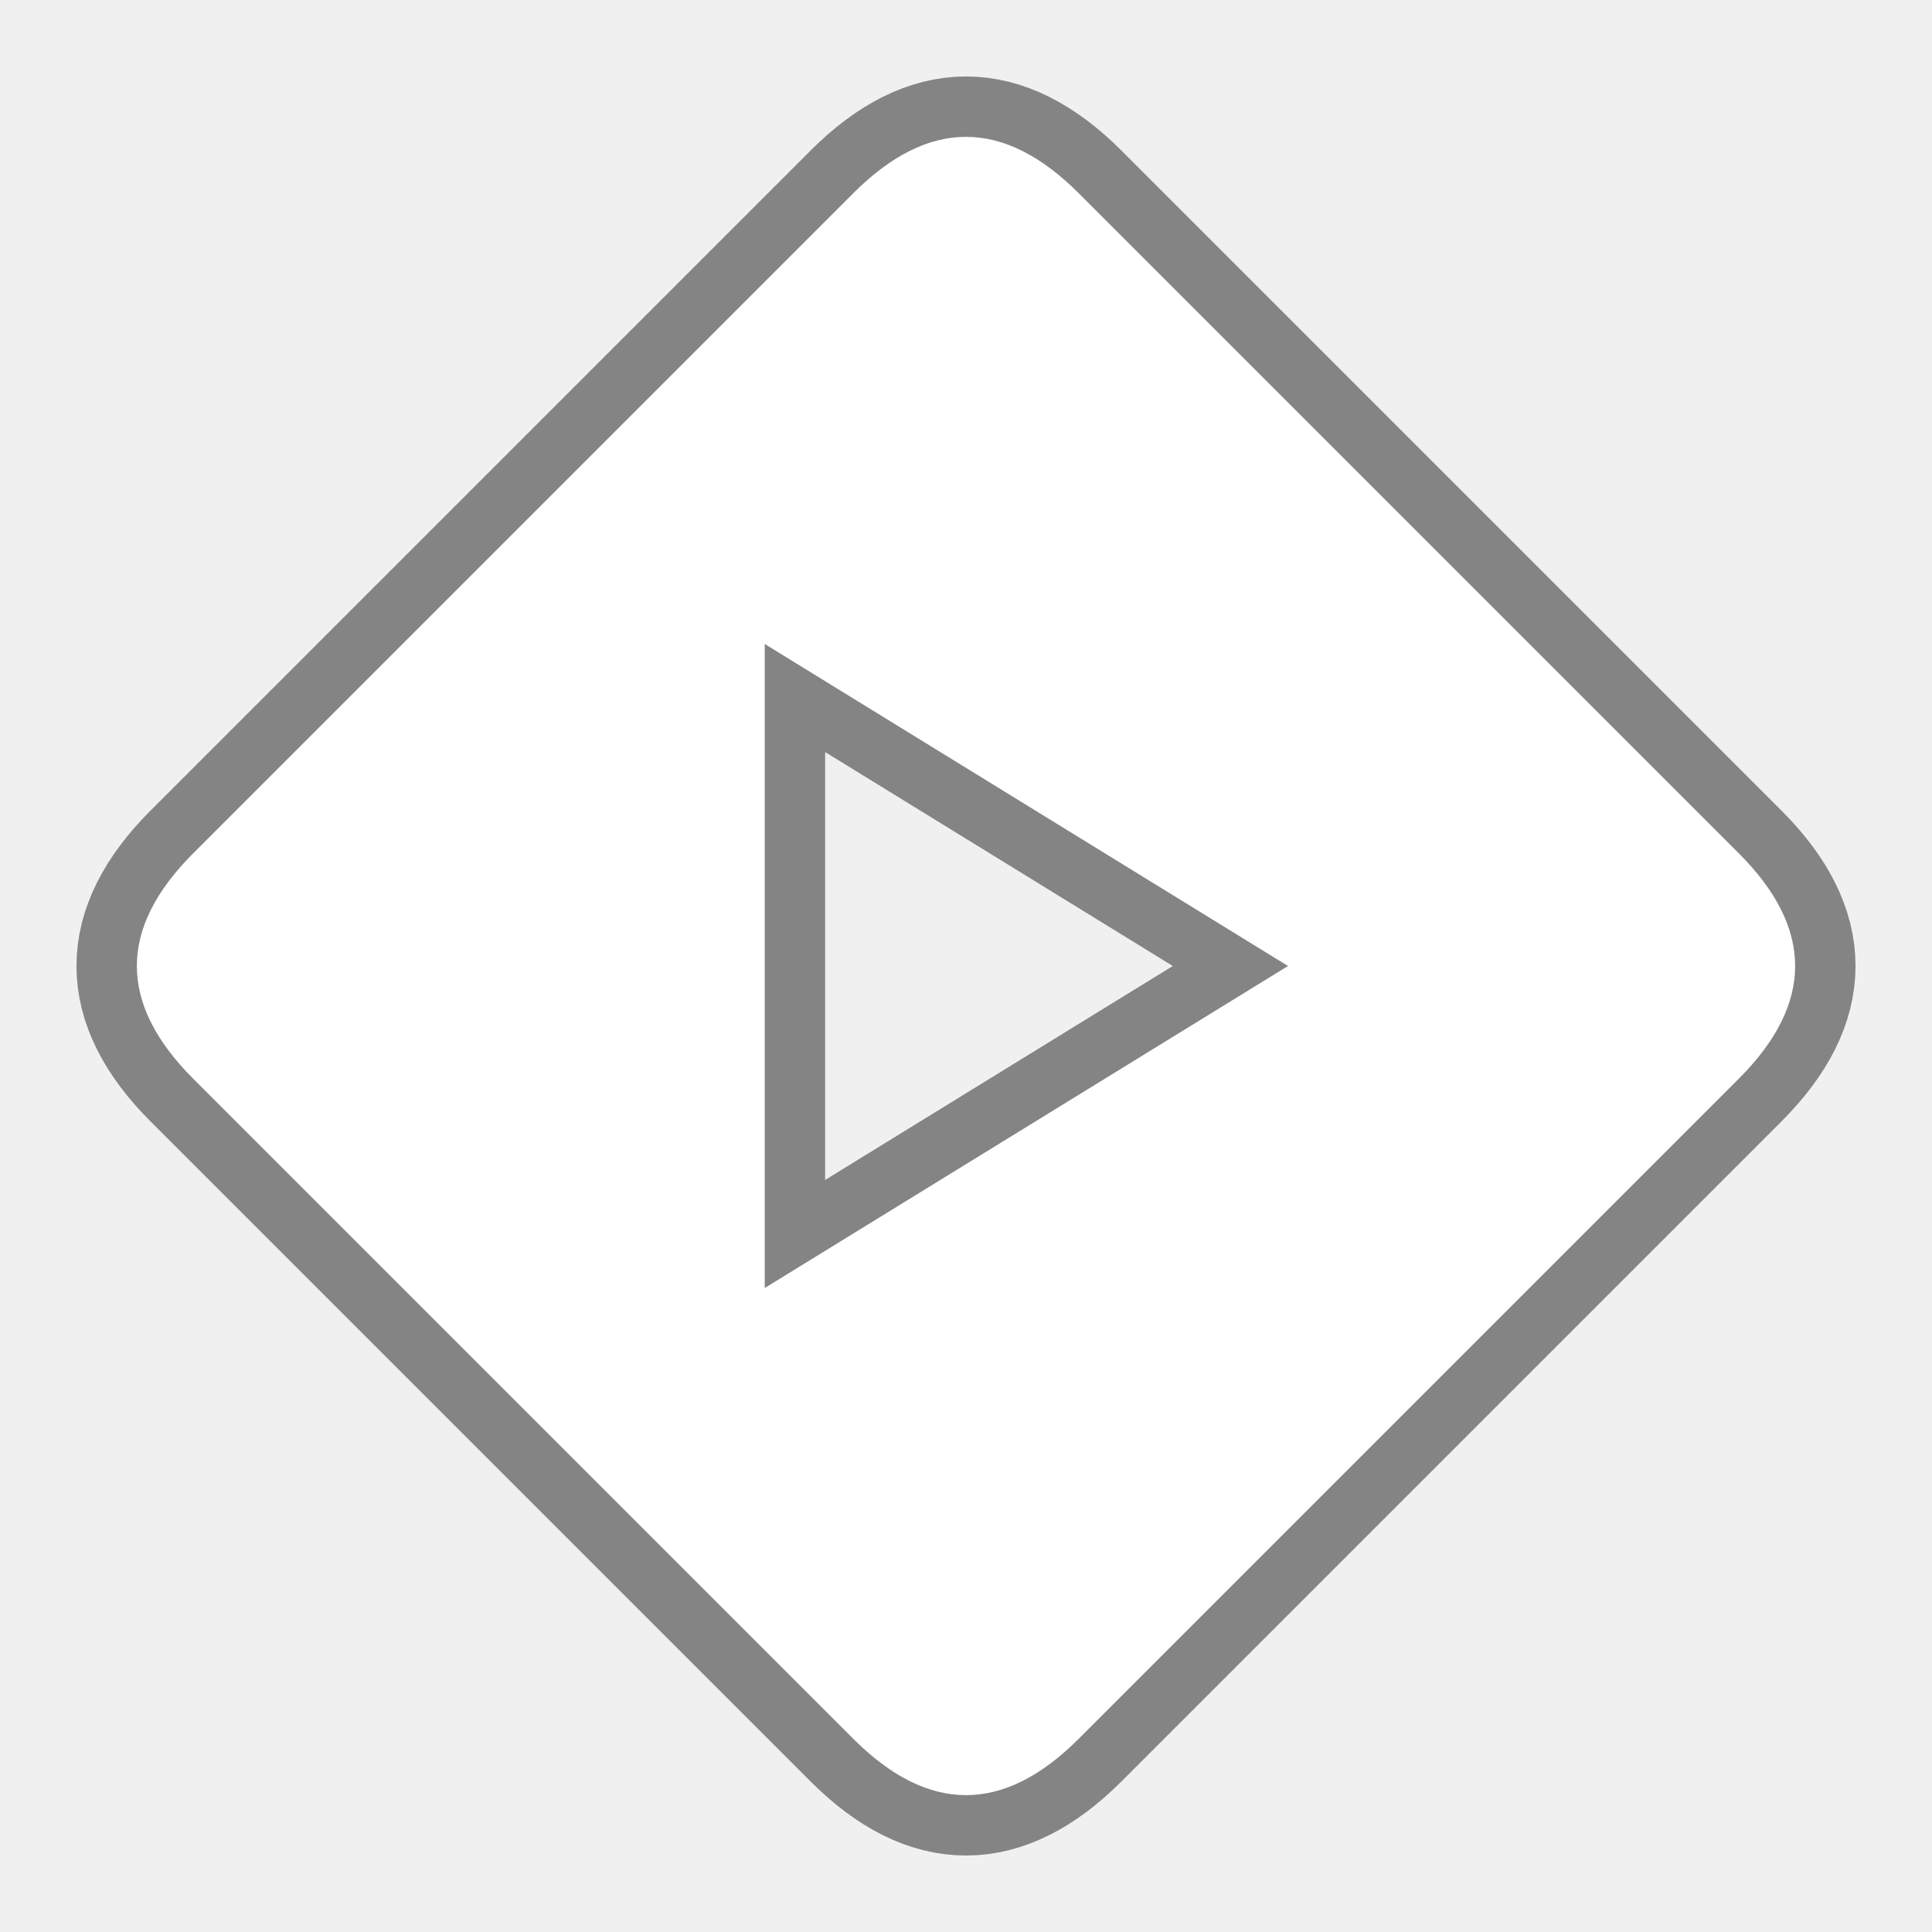
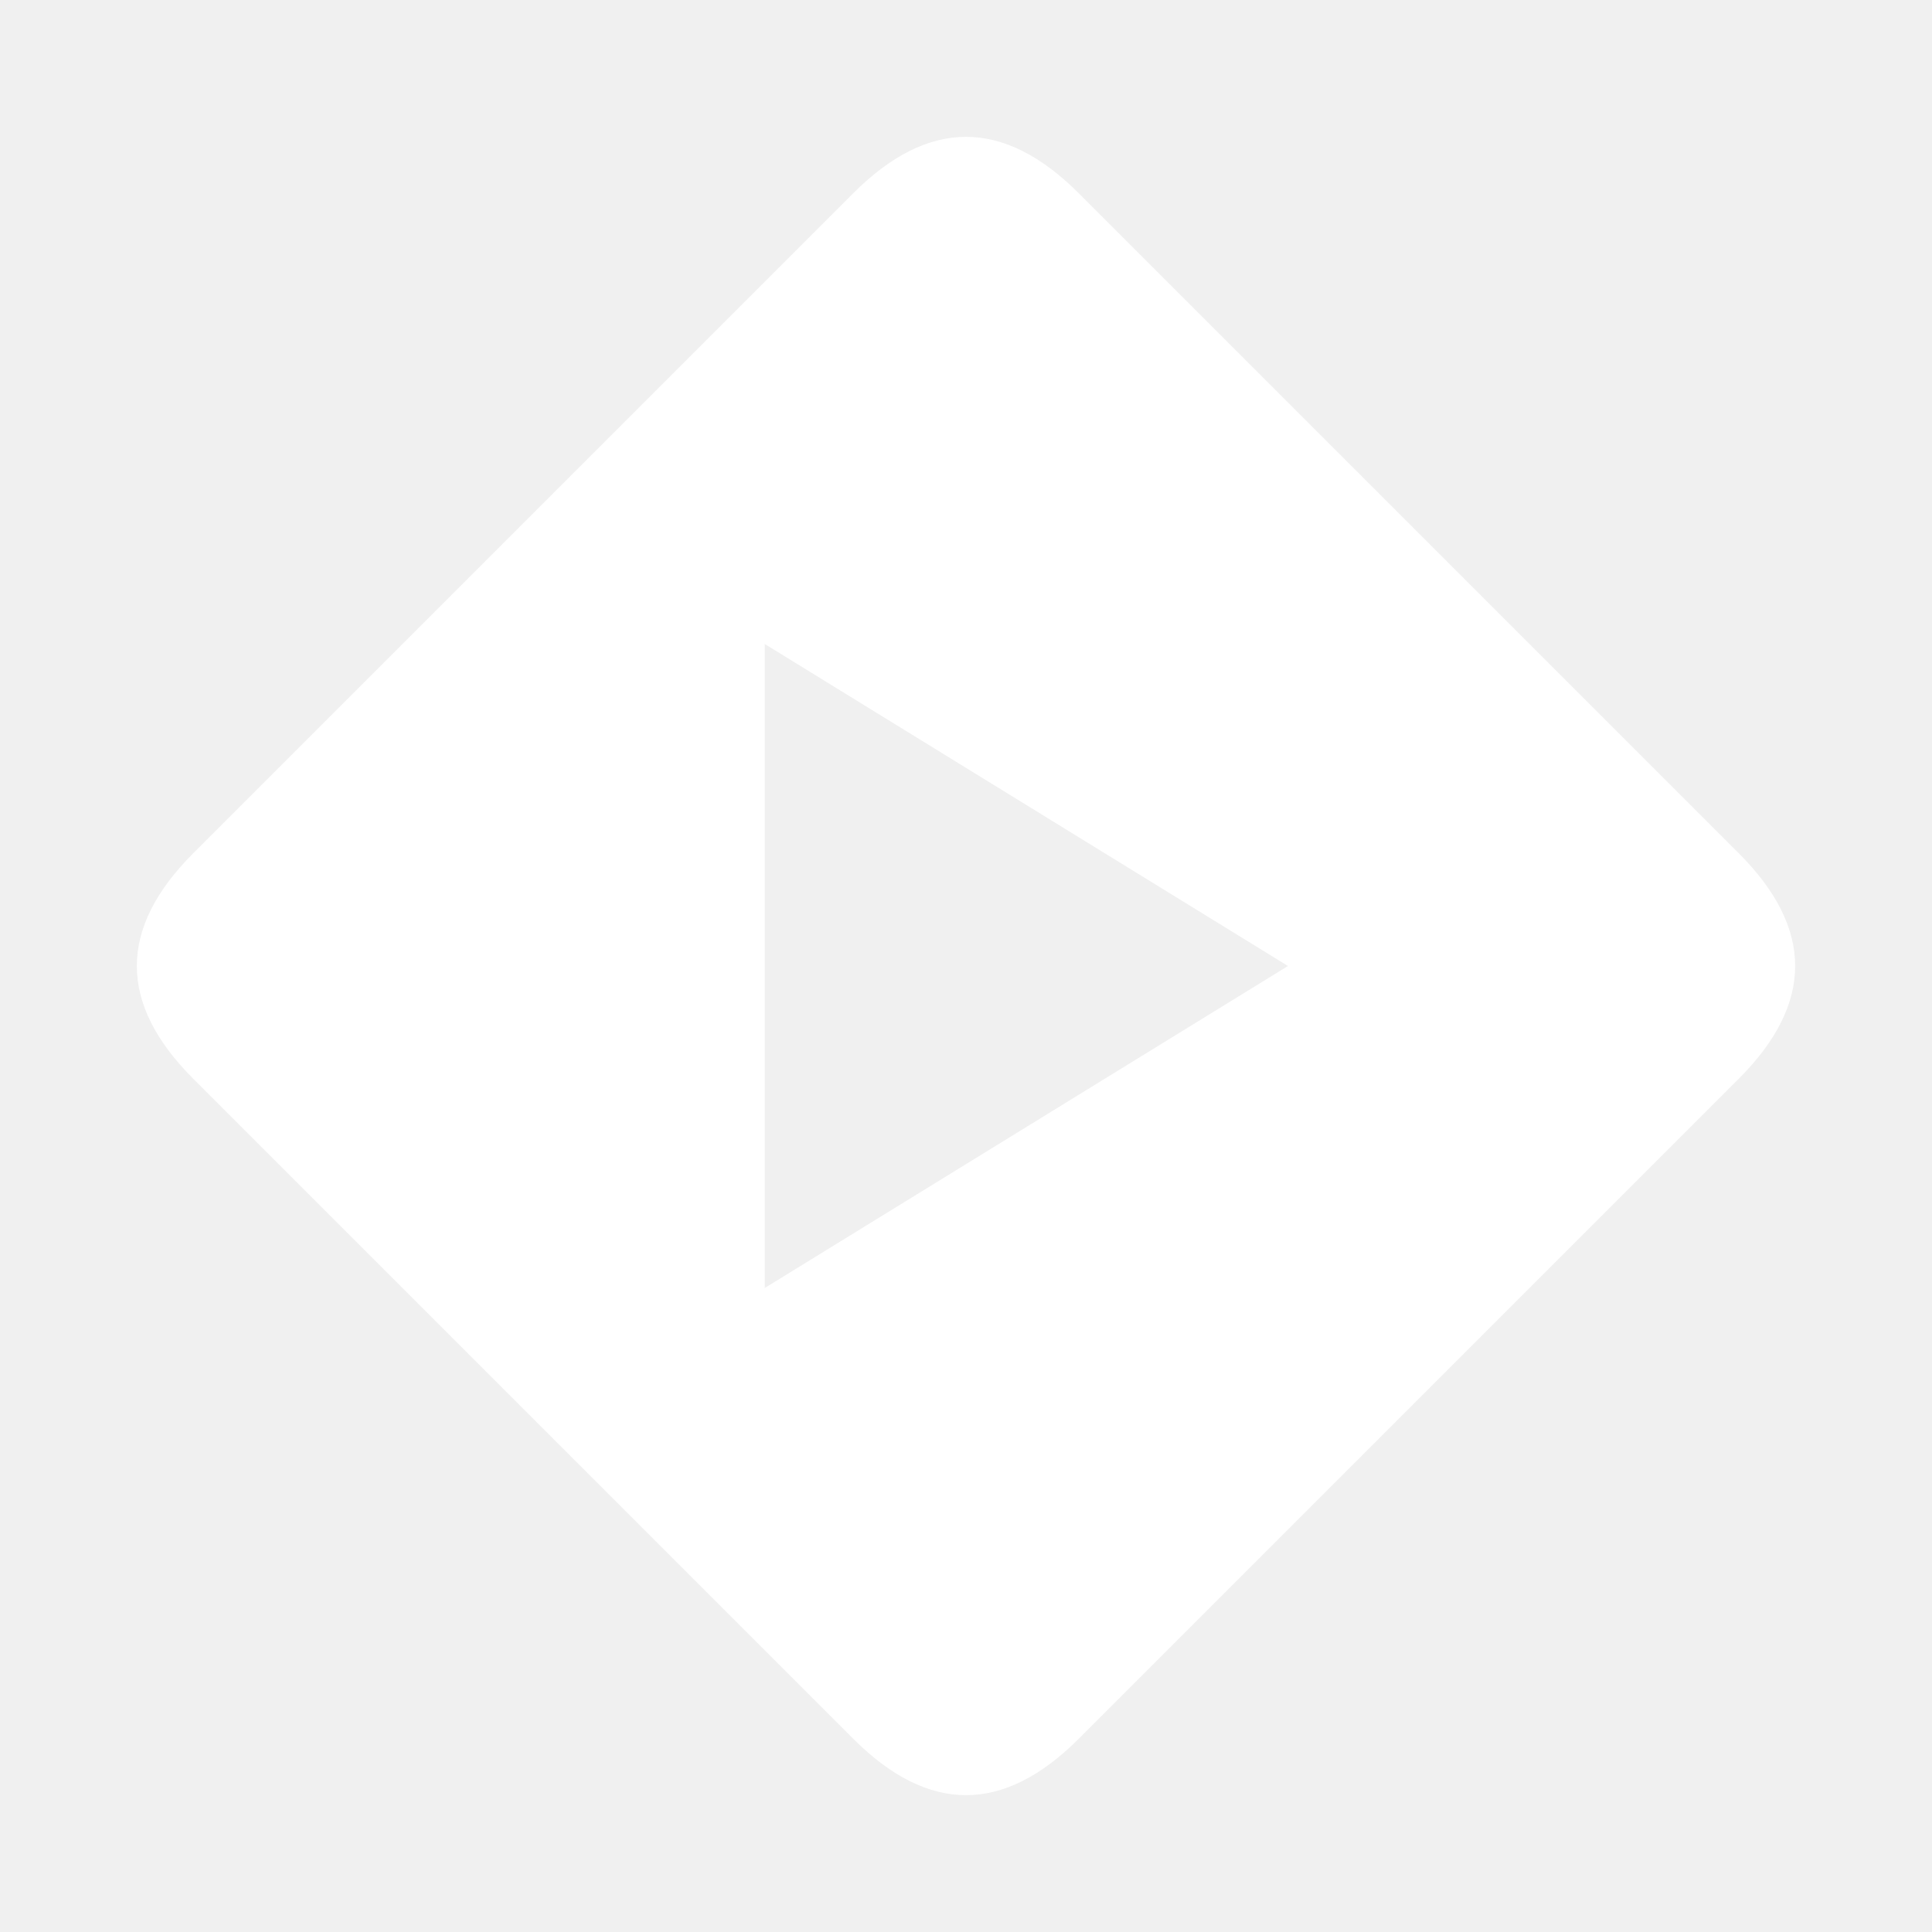
<svg xmlns="http://www.w3.org/2000/svg" width="24" height="24" viewBox="0 0 24 24">
-   <path fill="#ffffff" fill-rule="evenodd" stroke="#000000" stroke-opacity="0.45" stroke-width="1.5" stroke-linejoin="round" paint-order="stroke fill" d="M10.6 2.4Q12 1 13.4 2.4L21.6 10.6Q23 12 21.6 13.4L13.4 21.6Q12 23 10.6 21.6L2.4 13.4Q1 12 2.4 10.6ZM9.5 8L16 12L9.5 16Z" />
+   <path fill="#ffffff" fill-rule="evenodd" d="M10.6 2.4Q12 1 13.4 2.4L21.6 10.6Q23 12 21.6 13.4L13.4 21.6Q12 23 10.6 21.6L2.4 13.4Q1 12 2.4 10.6ZM9.5 8L16 12L9.5 16Z" />
</svg>
